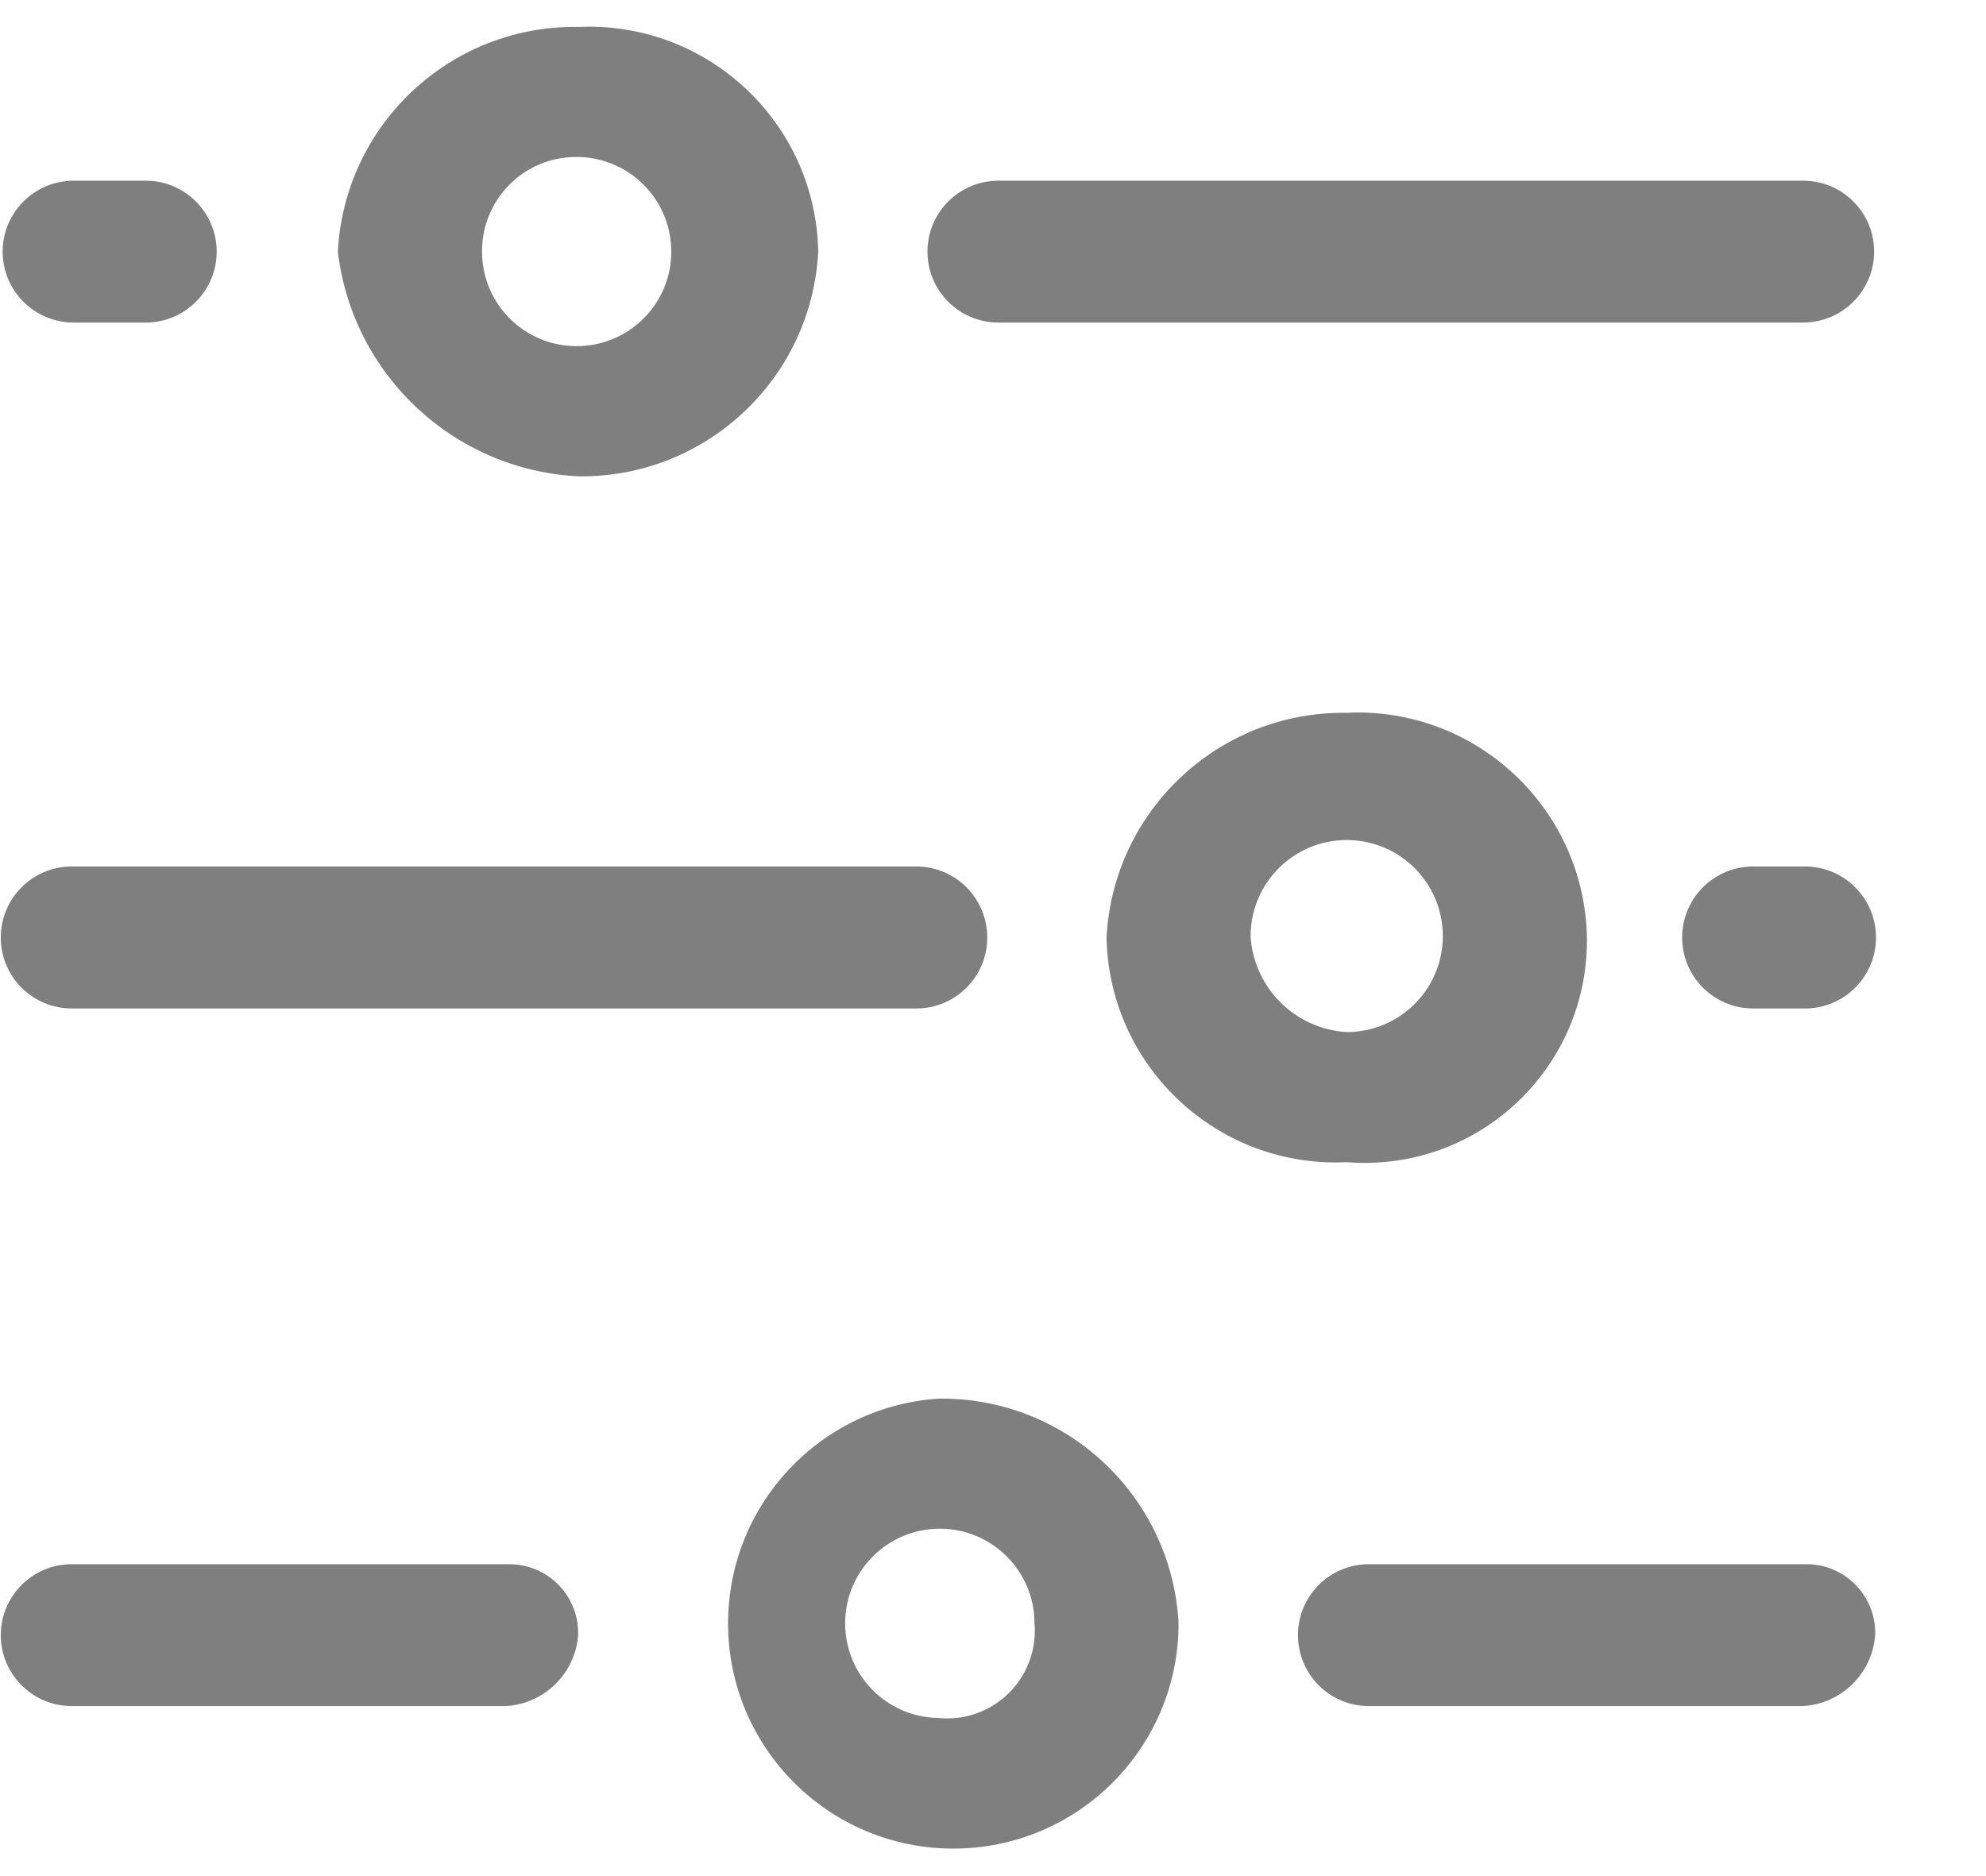
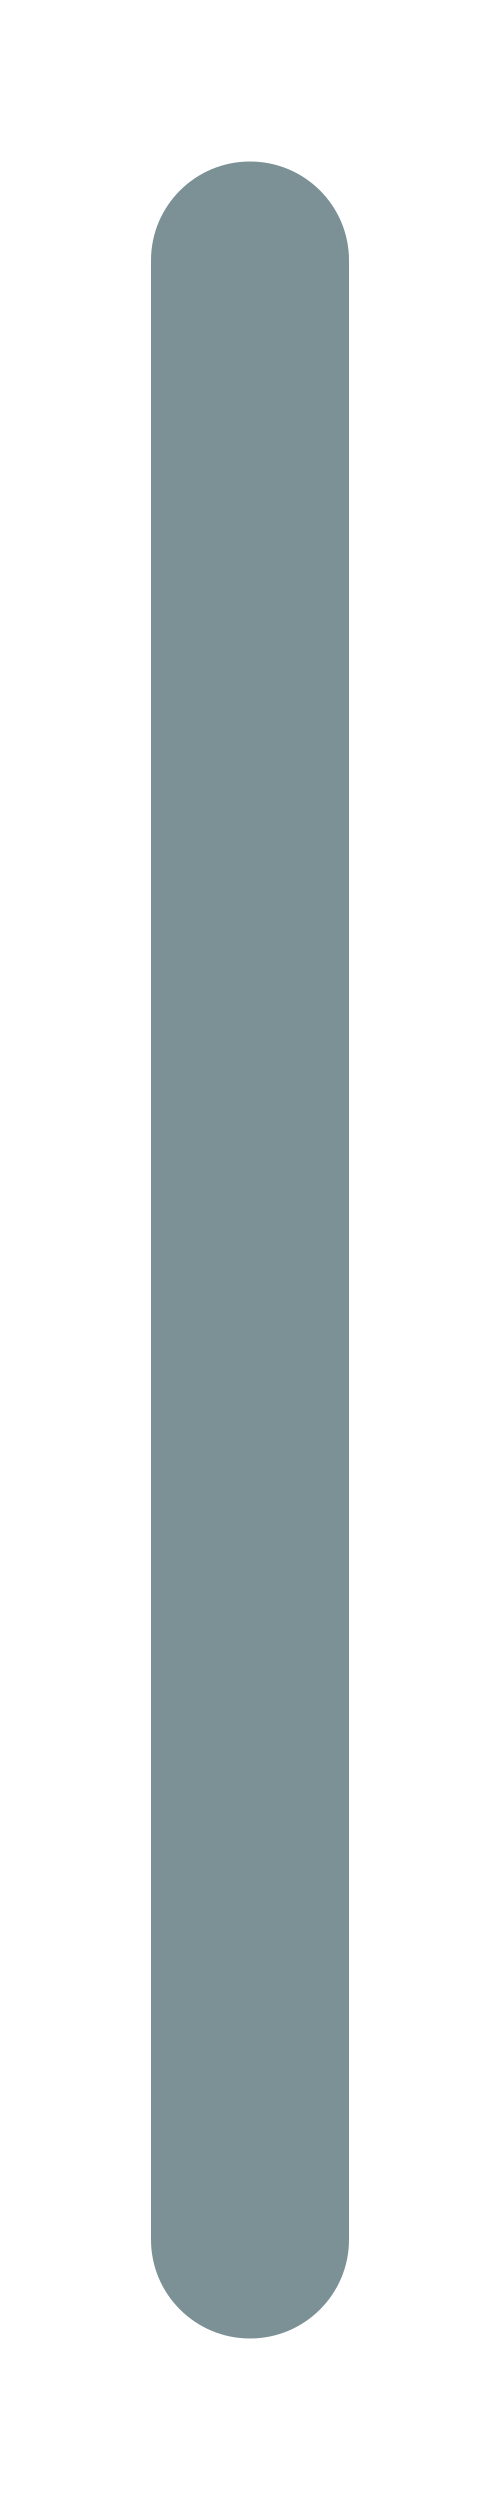
- <svg xmlns="http://www.w3.org/2000/svg" version="1.1" width="18px" height="17px">
-   <g transform="matrix(1 0 0 1 -26 -419 )">
-     <path d="M 10.682 14.716  C 10.621 13.562  9.66 12.663  8.505 12.679  C 7.433 12.751  6.599 13.641  6.599 14.716  C 6.599 15.844  7.513 16.758  8.64 16.758  C 9.768 16.758  10.682 15.844  10.682 14.716  Z M 8.584 15.578  C 8.558 15.578  8.531 15.577  8.505 15.574  C 8.036 15.567  7.66 15.185  7.66 14.716  C 7.66 14.242  8.044 13.858  8.518 13.858  C 8.991 13.858  9.376 14.242  9.376 14.716  C 9.378 14.738  9.379 14.761  9.379 14.783  C 9.379 15.222  9.023 15.578  8.584 15.578  Z M 0.65 9.142  C 0.656 9.142  0.662 9.142  0.668 9.142  L 8.287 9.142  C 8.293 9.142  8.299 9.142  8.305 9.142  C 8.66 9.142  8.948 8.854  8.948 8.499  C 8.948 8.143  8.66 7.855  8.305 7.855  C 8.299 7.855  8.293 7.855  8.287 7.855  L 0.668 7.855  C 0.662 7.855  0.656 7.855  0.65 7.855  C 0.295 7.855  0.007 8.143  0.007 8.499  C 0.007 8.854  0.295 9.142  0.65 9.142  Z M 14.383 8.527  C 14.383 8.517  14.383 8.508  14.383 8.499  C 14.362 7.366  13.437 6.459  12.304 6.459  C 12.272 6.459  12.239 6.46  12.206 6.462  C 11.051 6.445  10.089 7.345  10.029 8.499  C 10.051 9.631  10.975 10.538  12.107 10.538  C 12.14 10.538  12.173 10.537  12.206 10.536  C 12.26 10.54  12.314 10.542  12.368 10.542  C 13.481 10.542  14.383 9.64  14.383 8.527  Z M 12.206 9.356  C 11.742 9.328  11.37 8.962  11.335 8.499  C 11.335 8.494  11.335 8.49  11.335 8.486  C 11.335 8.005  11.725 7.615  12.206 7.615  C 12.687 7.615  13.077 8.005  13.077 8.486  C 13.077 8.966  12.687 9.356  12.206 9.356  Z M 16.373 14.18  C 16.363 14.18  16.352 14.18  16.342 14.18  L 12.424 14.18  C 12.418 14.18  12.412 14.18  12.406 14.18  C 12.051 14.18  11.764 14.468  11.764 14.823  C 11.764 15.178  12.051 15.466  12.406 15.466  C 12.412 15.466  12.418 15.466  12.424 15.466  L 16.342 15.466  C 16.69 15.445  16.969 15.171  16.995 14.824  C 16.996 14.817  16.996 14.81  16.996 14.803  C 16.996 14.459  16.717 14.18  16.373 14.18  Z M 4.616 14.18  C 4.606 14.18  4.596 14.18  4.586 14.18  L 0.668 14.18  C 0.662 14.18  0.656 14.18  0.65 14.18  C 0.295 14.18  0.007 14.468  0.007 14.823  C 0.007 15.178  0.295 15.466  0.65 15.466  C 0.656 15.466  0.662 15.466  0.668 15.466  L 4.586 15.466  C 4.934 15.445  5.213 15.171  5.24 14.824  C 5.24 14.817  5.24 14.81  5.24 14.803  C 5.24 14.459  4.961 14.18  4.616 14.18  Z M 9.049 2.924  L 16.342 2.924  C 16.698 2.924  16.986 2.636  16.986 2.281  C 16.986 1.926  16.698 1.638  16.342 1.638  L 9.049 1.638  C 8.694 1.638  8.406 1.926  8.406 2.281  C 8.406 2.636  8.694 2.924  9.049 2.924  Z M 16.36 7.855  C 16.354 7.855  16.348 7.855  16.342 7.855  L 15.907 7.855  C 15.901 7.855  15.895 7.855  15.889 7.855  C 15.534 7.855  15.246 8.143  15.246 8.499  C 15.246 8.854  15.534 9.142  15.889 9.142  C 15.895 9.142  15.901 9.142  15.907 9.142  L 16.342 9.142  C 16.348 9.142  16.354 9.142  16.36 9.142  C 16.715 9.142  17.003 8.854  17.003 8.499  C 17.003 8.143  16.715 7.855  16.36 7.855  Z M 3.062 2.281  C 3.195 3.4  4.114 4.26  5.24 4.318  C 6.395 4.334  7.356 3.435  7.416 2.281  C 7.395 1.149  6.471 0.242  5.338 0.242  C 5.305 0.242  5.272 0.243  5.24 0.244  C 4.084 0.227  3.123 1.127  3.062 2.281  Z M 5.221 1.423  C 5.227 1.423  5.233 1.423  5.24 1.423  C 5.708 1.431  6.084 1.812  6.084 2.281  C 6.084 2.755  5.7 3.138  5.226 3.138  C 4.753 3.138  4.369 2.755  4.369 2.281  C 4.369 2.279  4.369 2.277  4.369 2.276  C 4.369 1.805  4.75 1.423  5.221 1.423  Z M 0.668 2.924  L 1.321 2.924  C 1.676 2.924  1.964 2.636  1.964 2.281  C 1.964 1.926  1.676 1.638  1.321 1.638  L 0.668 1.638  C 0.312 1.638  0.024 1.926  0.024 2.281  C 0.024 2.636  0.312 2.924  0.668 2.924  Z " fill-rule="nonzero" fill="#7f7f7f" stroke="none" transform="matrix(1 0 0 1 26 419 )" />
+ <svg xmlns="http://www.w3.org/2000/svg" version="1.1" width="3px" height="15px">
+   <g transform="matrix(1 0 0 1 -42 -427 )">
+     <path d="M 2.094 13.438  C 2.094 13.765  1.828 14.031  1.5 14.031  C 1.172 14.031  0.906 13.765  0.906 13.438  L 0.906 1.562  C 0.906 1.235  1.172 0.969  1.5 0.969  C 1.828 0.969  2.094 1.235  2.094 1.562  L 2.094 13.438  Z " fill-rule="nonzero" fill="#7b9196" stroke="none" transform="matrix(1 0 0 1 42 427 )" />
  </g>
</svg>
